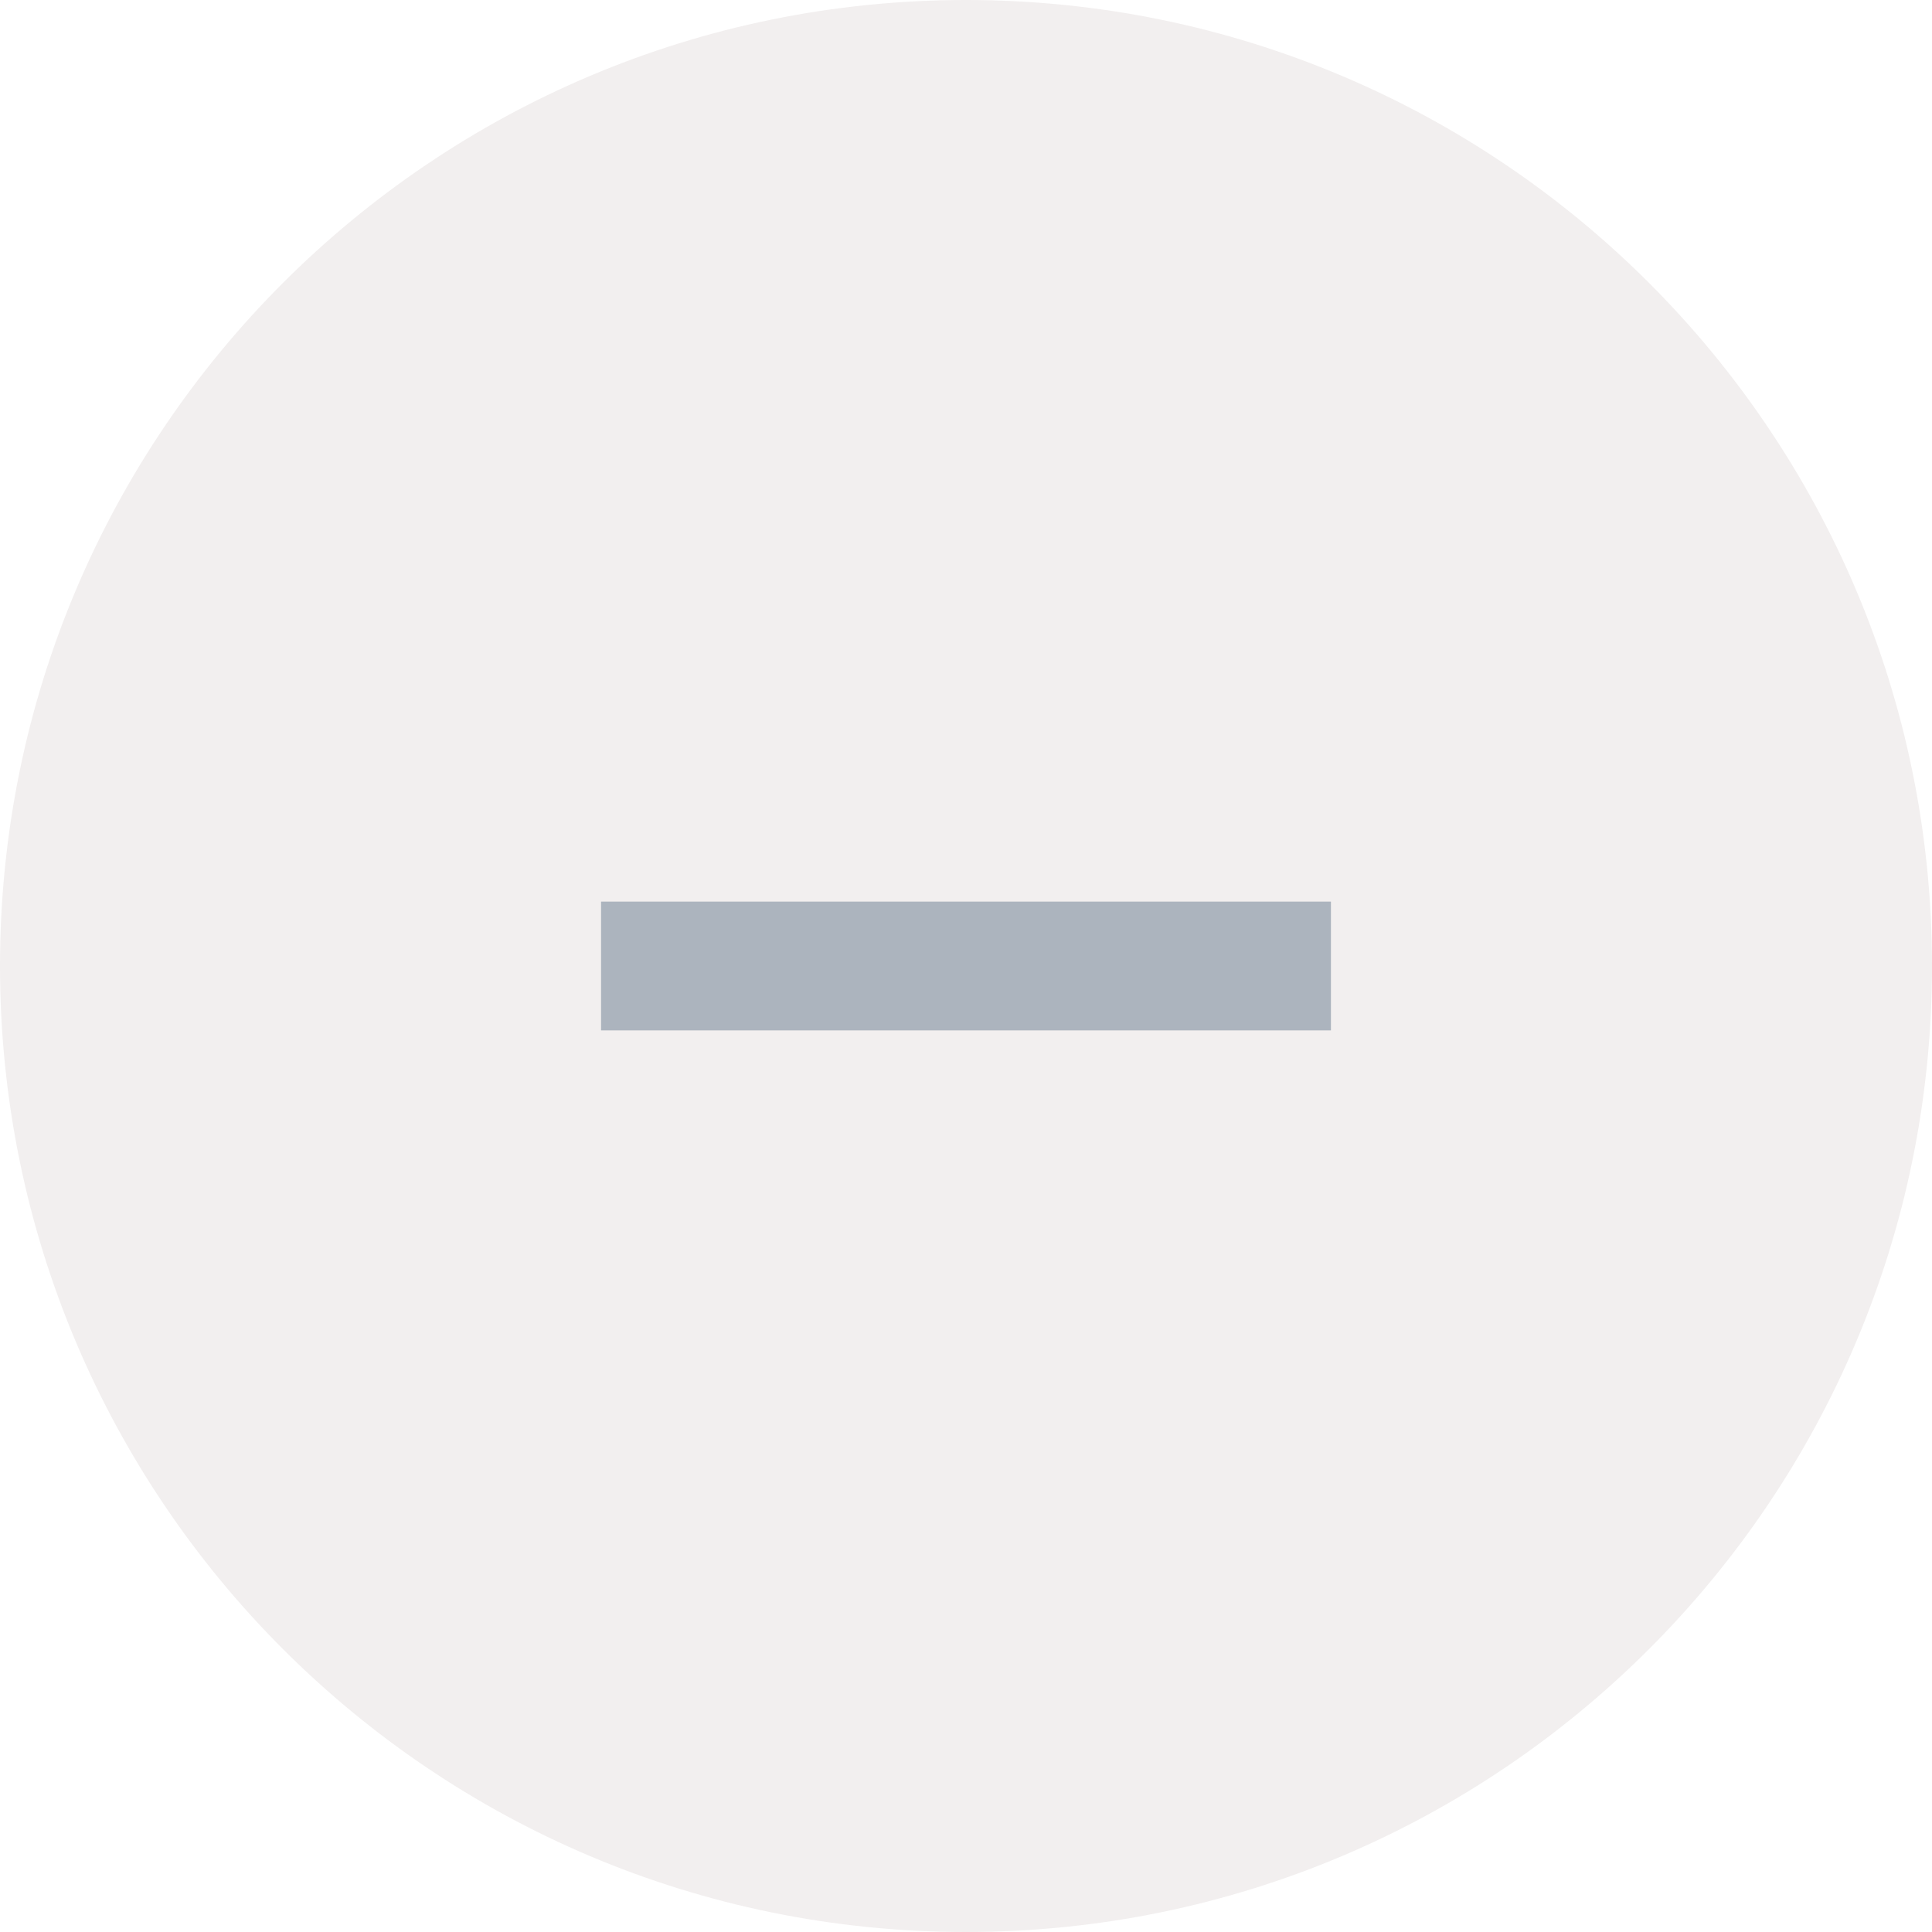
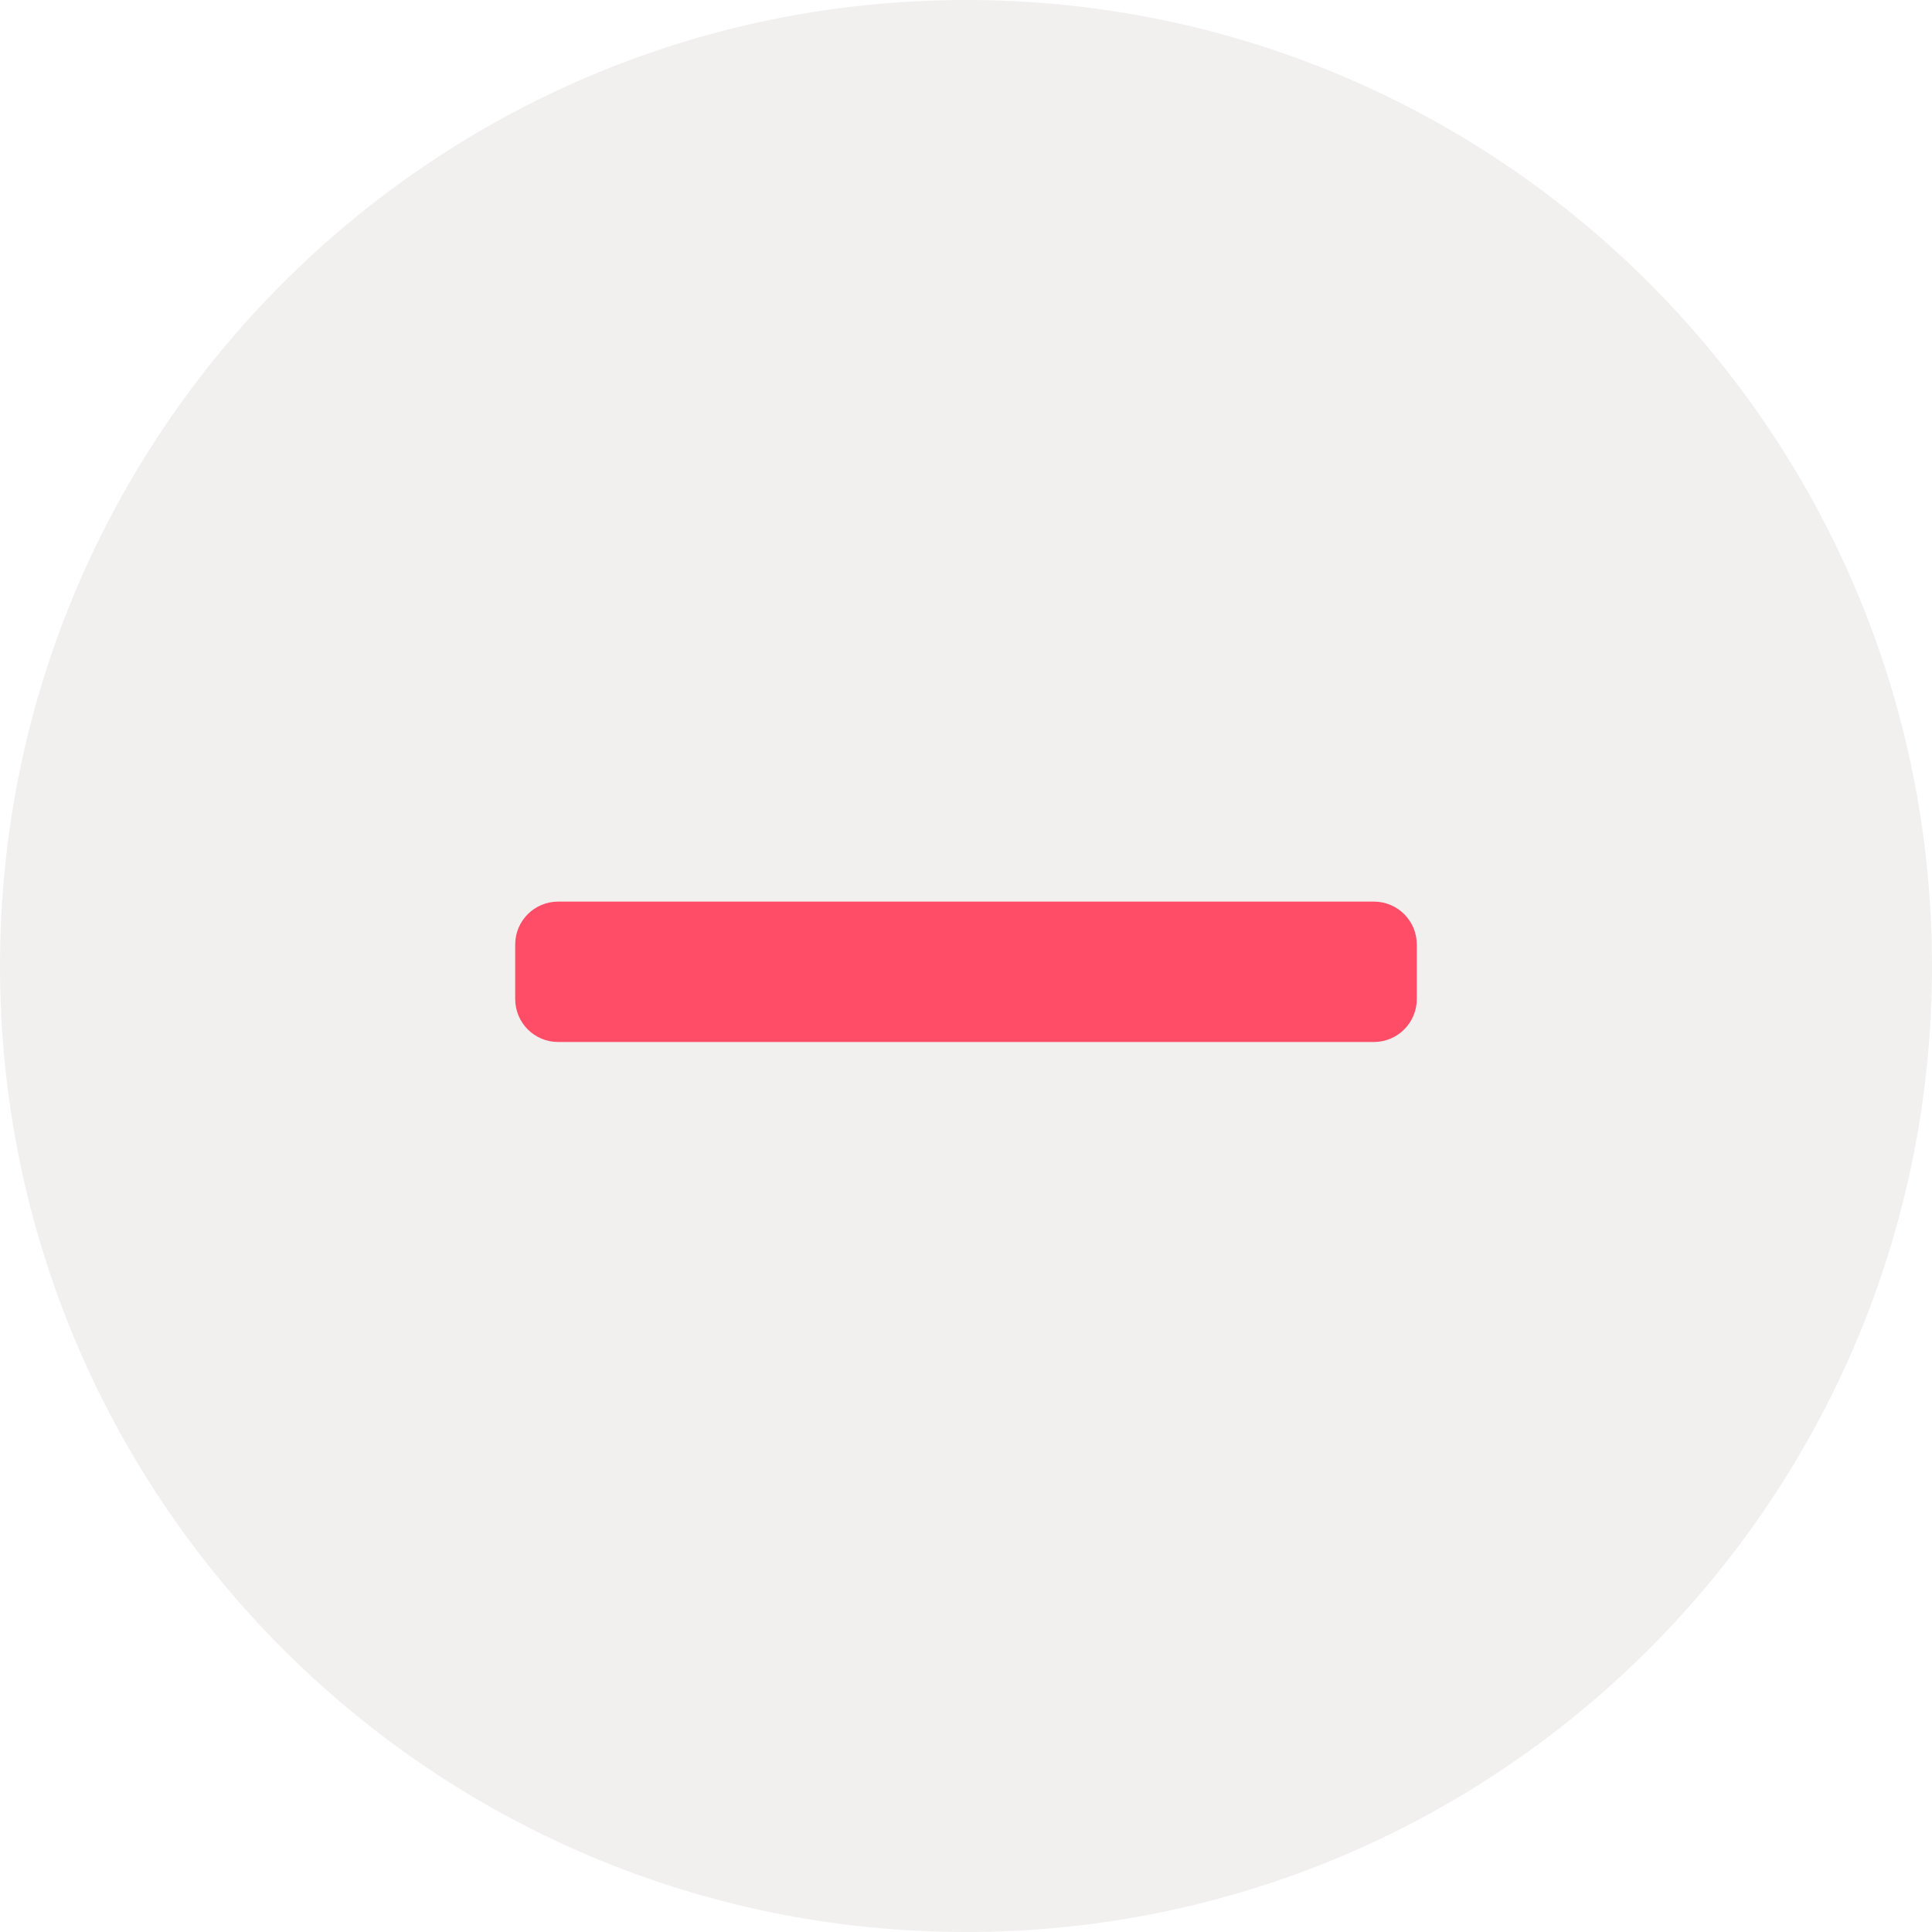
<svg xmlns="http://www.w3.org/2000/svg" width="45" height="45" viewBox="0 0 45 45" fill="none">
  <circle cx="22.5" cy="22.5" r="22.5" fill="#F2EFEF" />
-   <rect x="31" y="21" width="3" height="17" transform="rotate(90 31 21)" fill="#ACB4BE" />
+   <rect x="33" y="21" width="3.27" height="21" rx="1" transform="rotate(90 33 21)" fill="#FF4D67" />
</svg>
